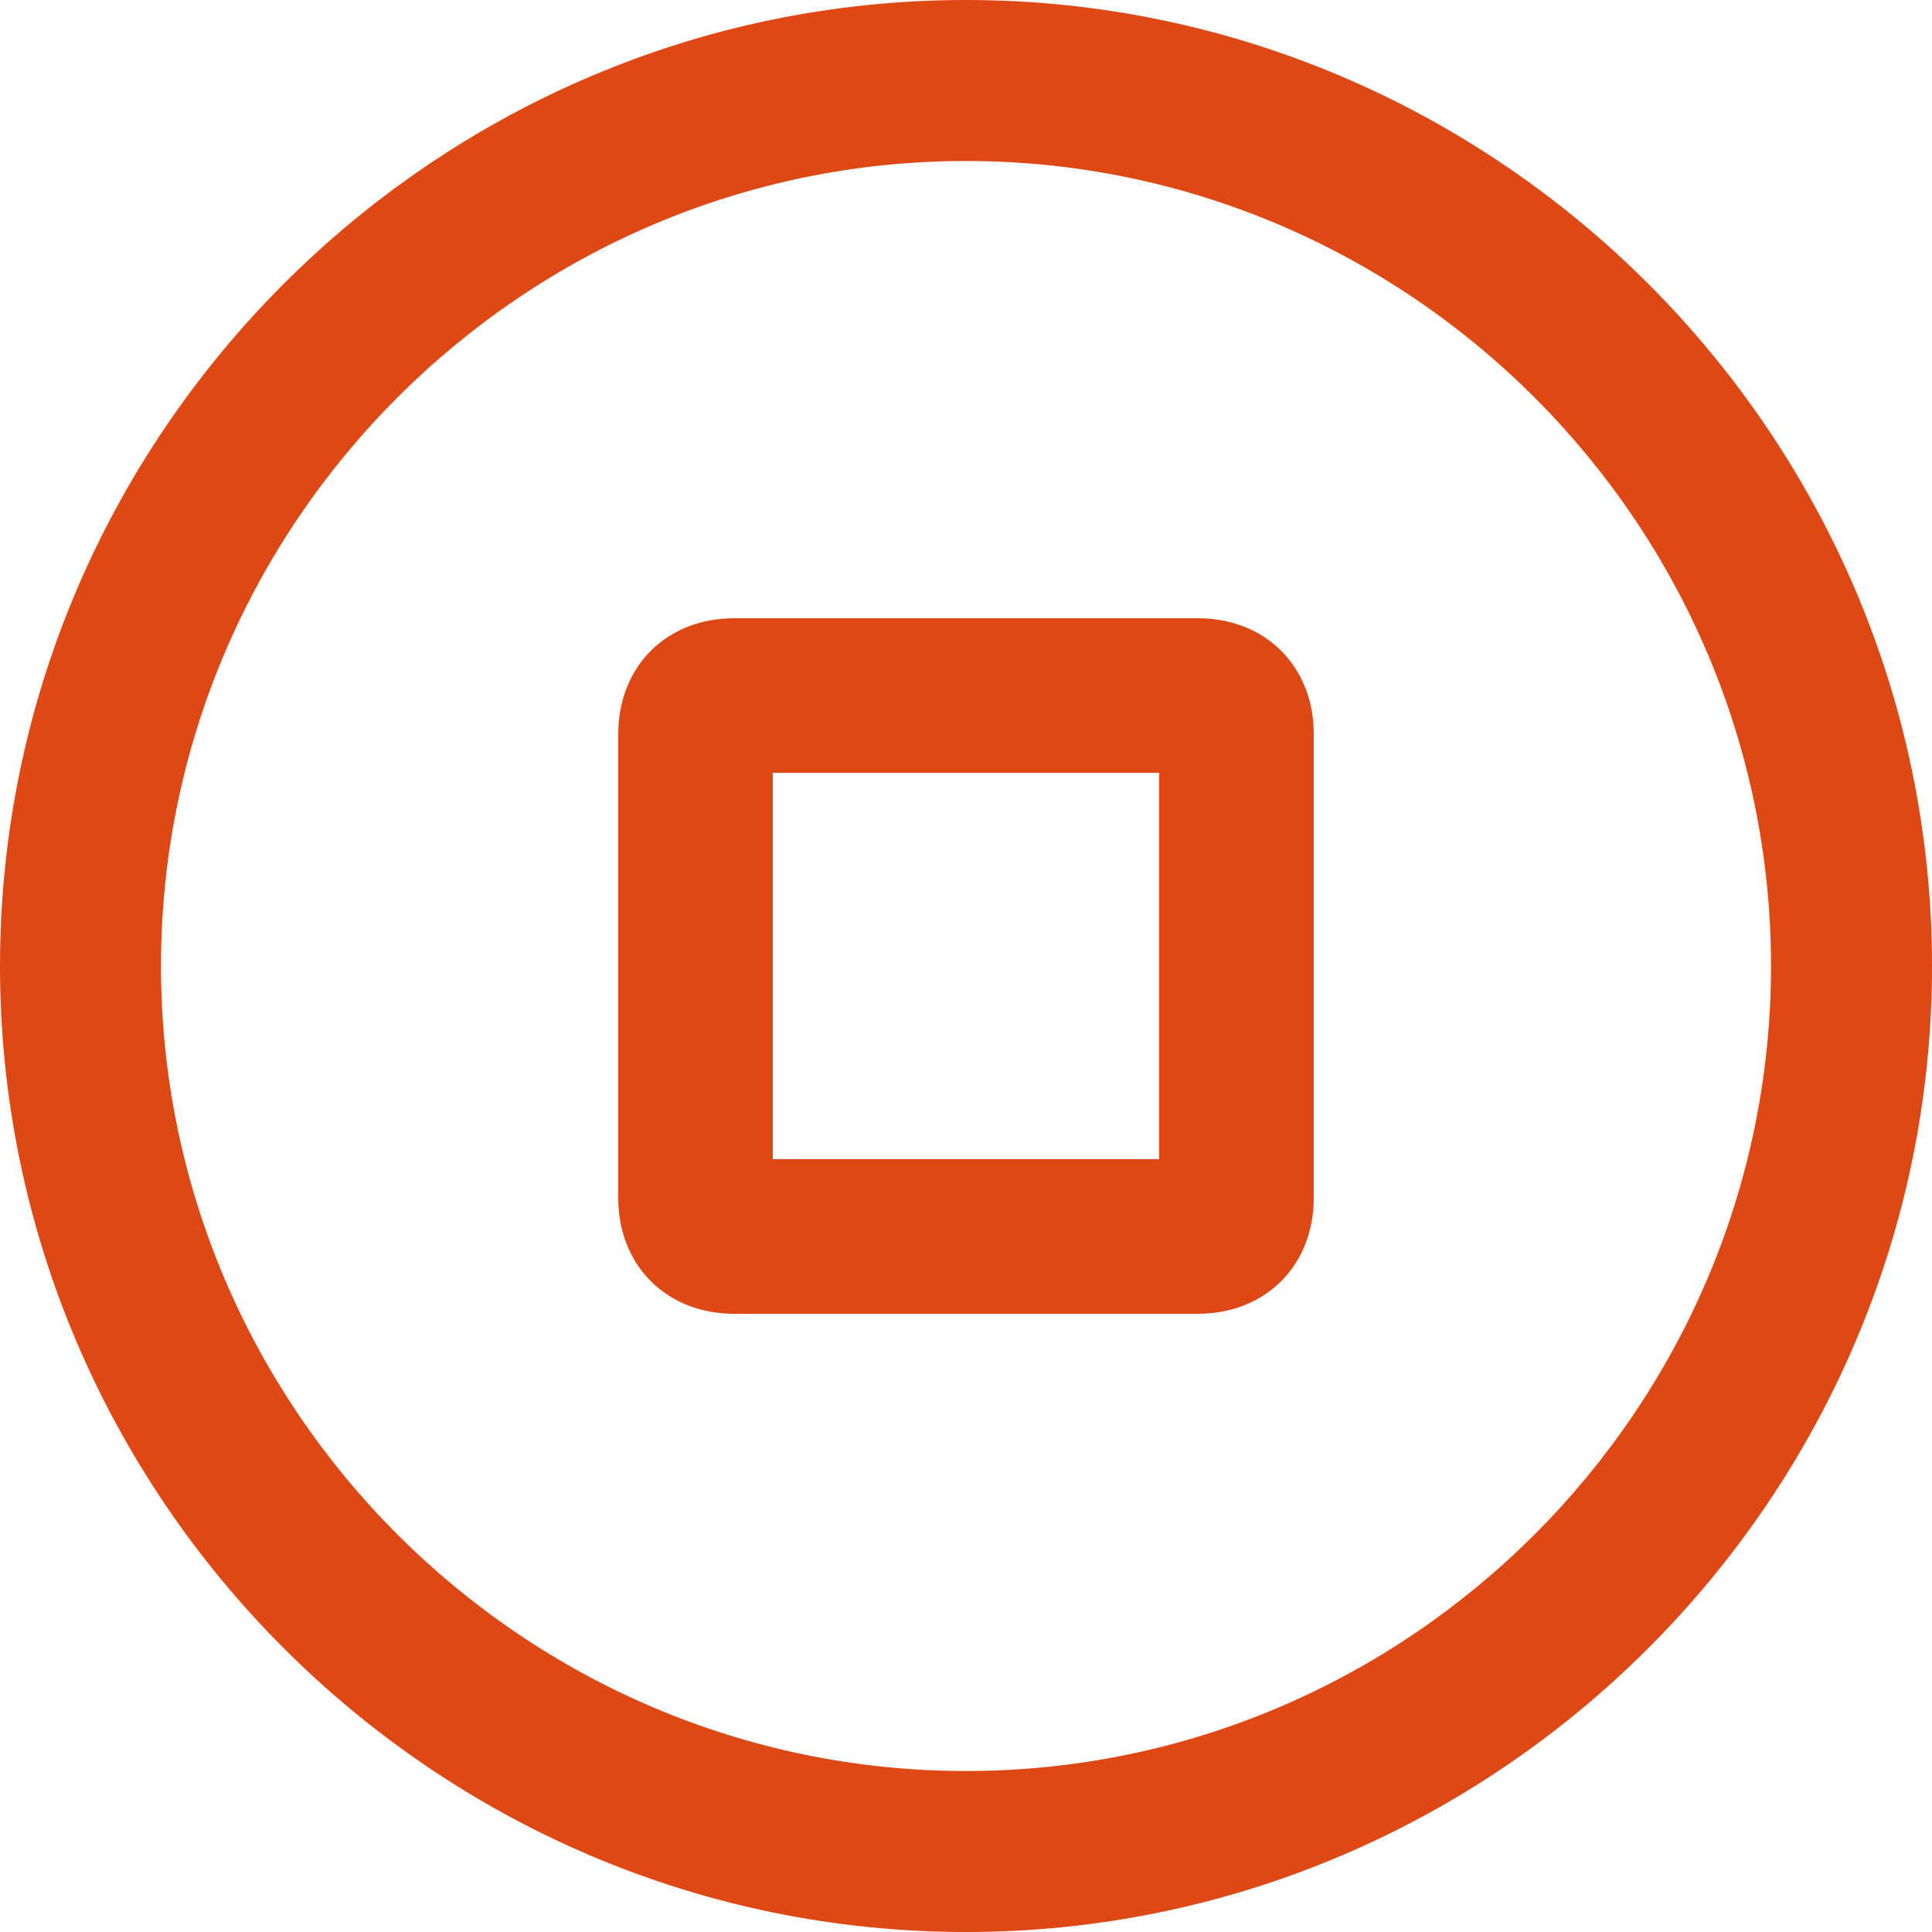
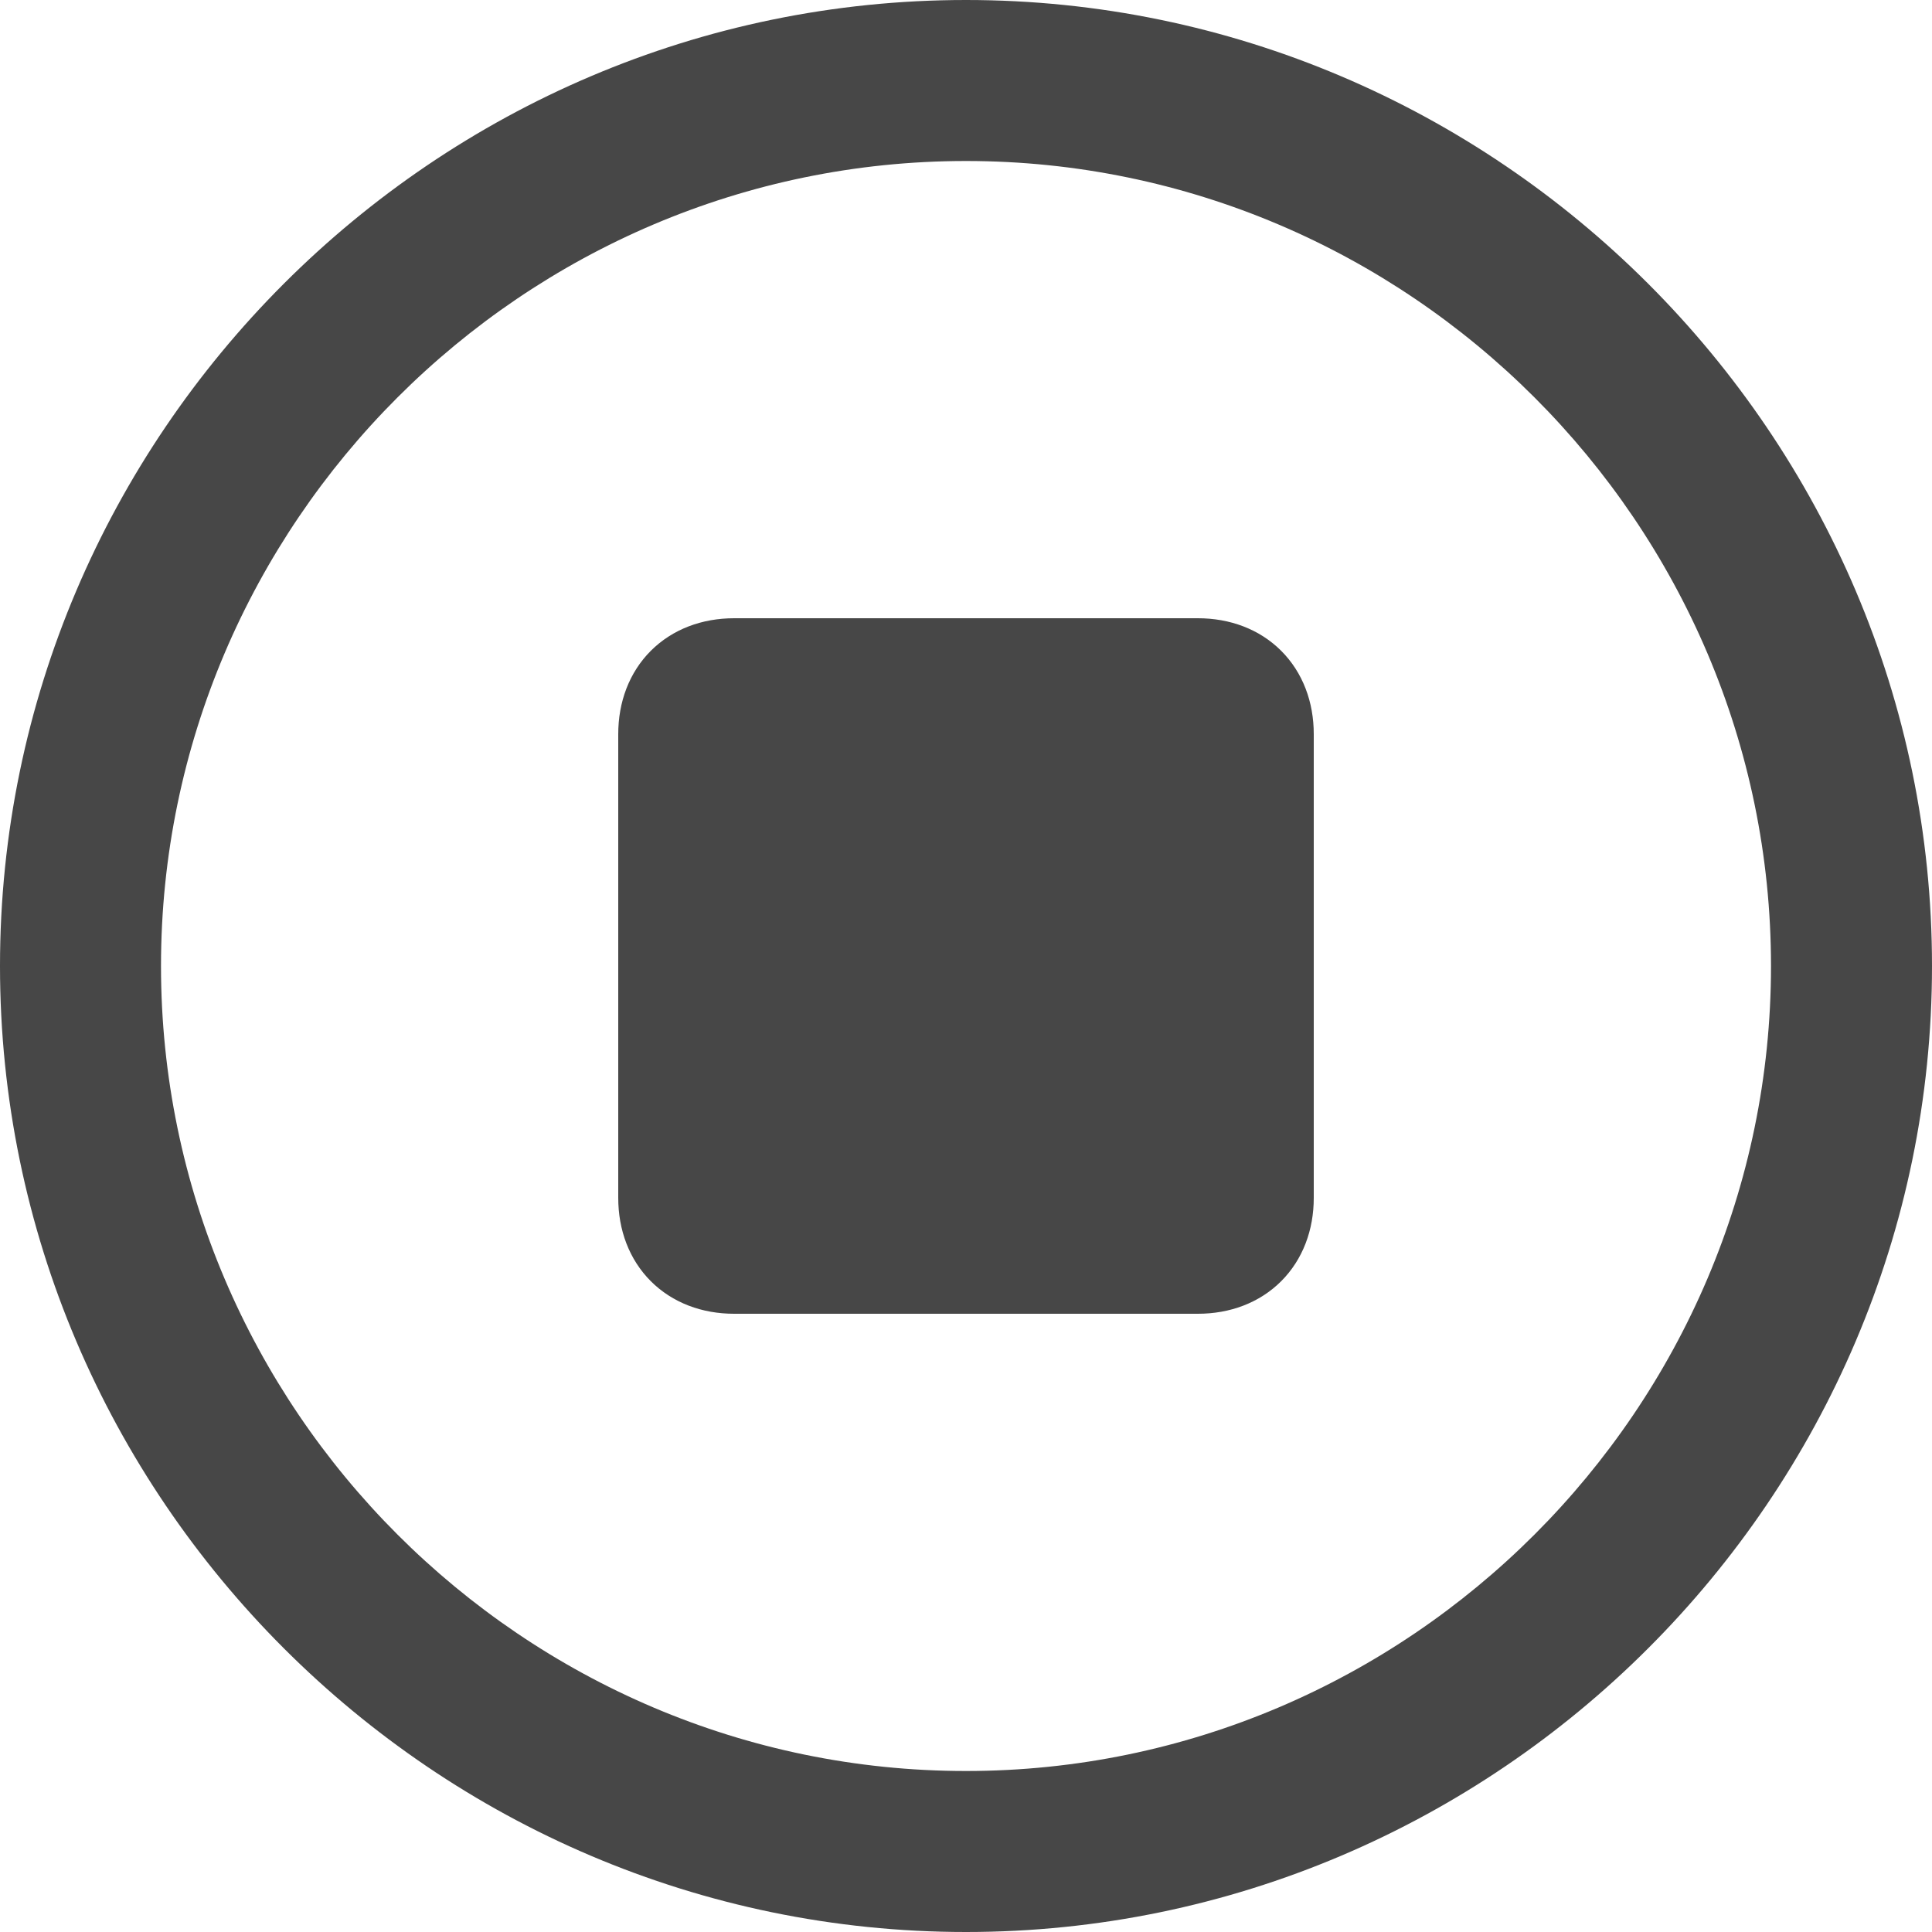
<svg xmlns="http://www.w3.org/2000/svg" enable-background="new 0 0 24 24" height="24px" id="Layer_1" version="1.1" viewBox="0 0 24 24" width="24px" xml:space="preserve">
  <defs id="defs11" />
-   <path id="path2" d="M 12,0 C 5.4,0 0,5.4 0,12 0,18.6 5.4,24 12,24 18.6,24 24,18.6 24,12 24,5.4 18.6,0 12,0 Z m 0,22 C 6.5,22 2,17.5 2,12 2,6.5 6.5,2 12,2 c 5.5,0 10,4.5 10,10 0,5.5 -4.5,10 -10,10 z" style="fill:#dd4814;fill-opacity:1;stroke:none;stroke-width:1;stroke-miterlimit:4;stroke-dasharray:none;stroke-opacity:1" />
-   <path id="path4" d="m 15.84,9.12 c 0,-0.576 -0.384,-0.96 -0.96,-0.96 H 9.12 c -0.576,0 -0.96,0.384 -0.96,0.96 v 5.76 c 0,0.576 0.384,0.96 0.96,0.96 h 5.76 c 0.576,0 0.96,-0.384 0.96,-0.96 z m -0.96,5.76 H 9.12 V 9.12 h 5.76 z" style="fill:#dd4814;fill-opacity:1;stroke:#dd4814;stroke-width:0.96;stroke-linecap:butt;stroke-linejoin:miter;stroke-opacity:1" />
+   <path id="path2" d="M 12,0 C 5.4,0 0,5.4 0,12 0,18.6 5.4,24 12,24 18.6,24 24,18.6 24,12 24,5.4 18.6,0 12,0 Z m 0,22 C 6.5,22 2,17.5 2,12 2,6.5 6.5,2 12,2 c 5.5,0 10,4.5 10,10 0,5.5 -4.5,10 -10,10 z" style="fill:#474747;fill-opacity:1;stroke:none;stroke-width:1;stroke-miterlimit:4;stroke-dasharray:none;stroke-opacity:1" />
+   <path id="path4" d="m 15.84,9.12 c 0,-0.576 -0.384,-0.96 -0.96,-0.96 H 9.12 c -0.576,0 -0.96,0.384 -0.96,0.96 v 5.76 c 0,0.576 0.384,0.96 0.96,0.96 h 5.76 c 0.576,0 0.96,-0.384 0.96,-0.96 z m -0.96,5.76 H 9.12 V 9.12 h 5.76 z" style="fill:none;fill-opacity:1;stroke:#474747;stroke-width:0.96;stroke-linecap:butt;stroke-linejoin:miter;stroke-opacity:1" />
+   <rect style="fill:#474747;fill-opacity:1;stroke:#474747;stroke-width:1;stroke-linecap:butt;stroke-linejoin:miter;stroke-miterlimit:4;stroke-dasharray:none;stroke-opacity:1" id="rect824" width="5.76" height="5.76" x="9.12" y="9.12" />
</svg>
